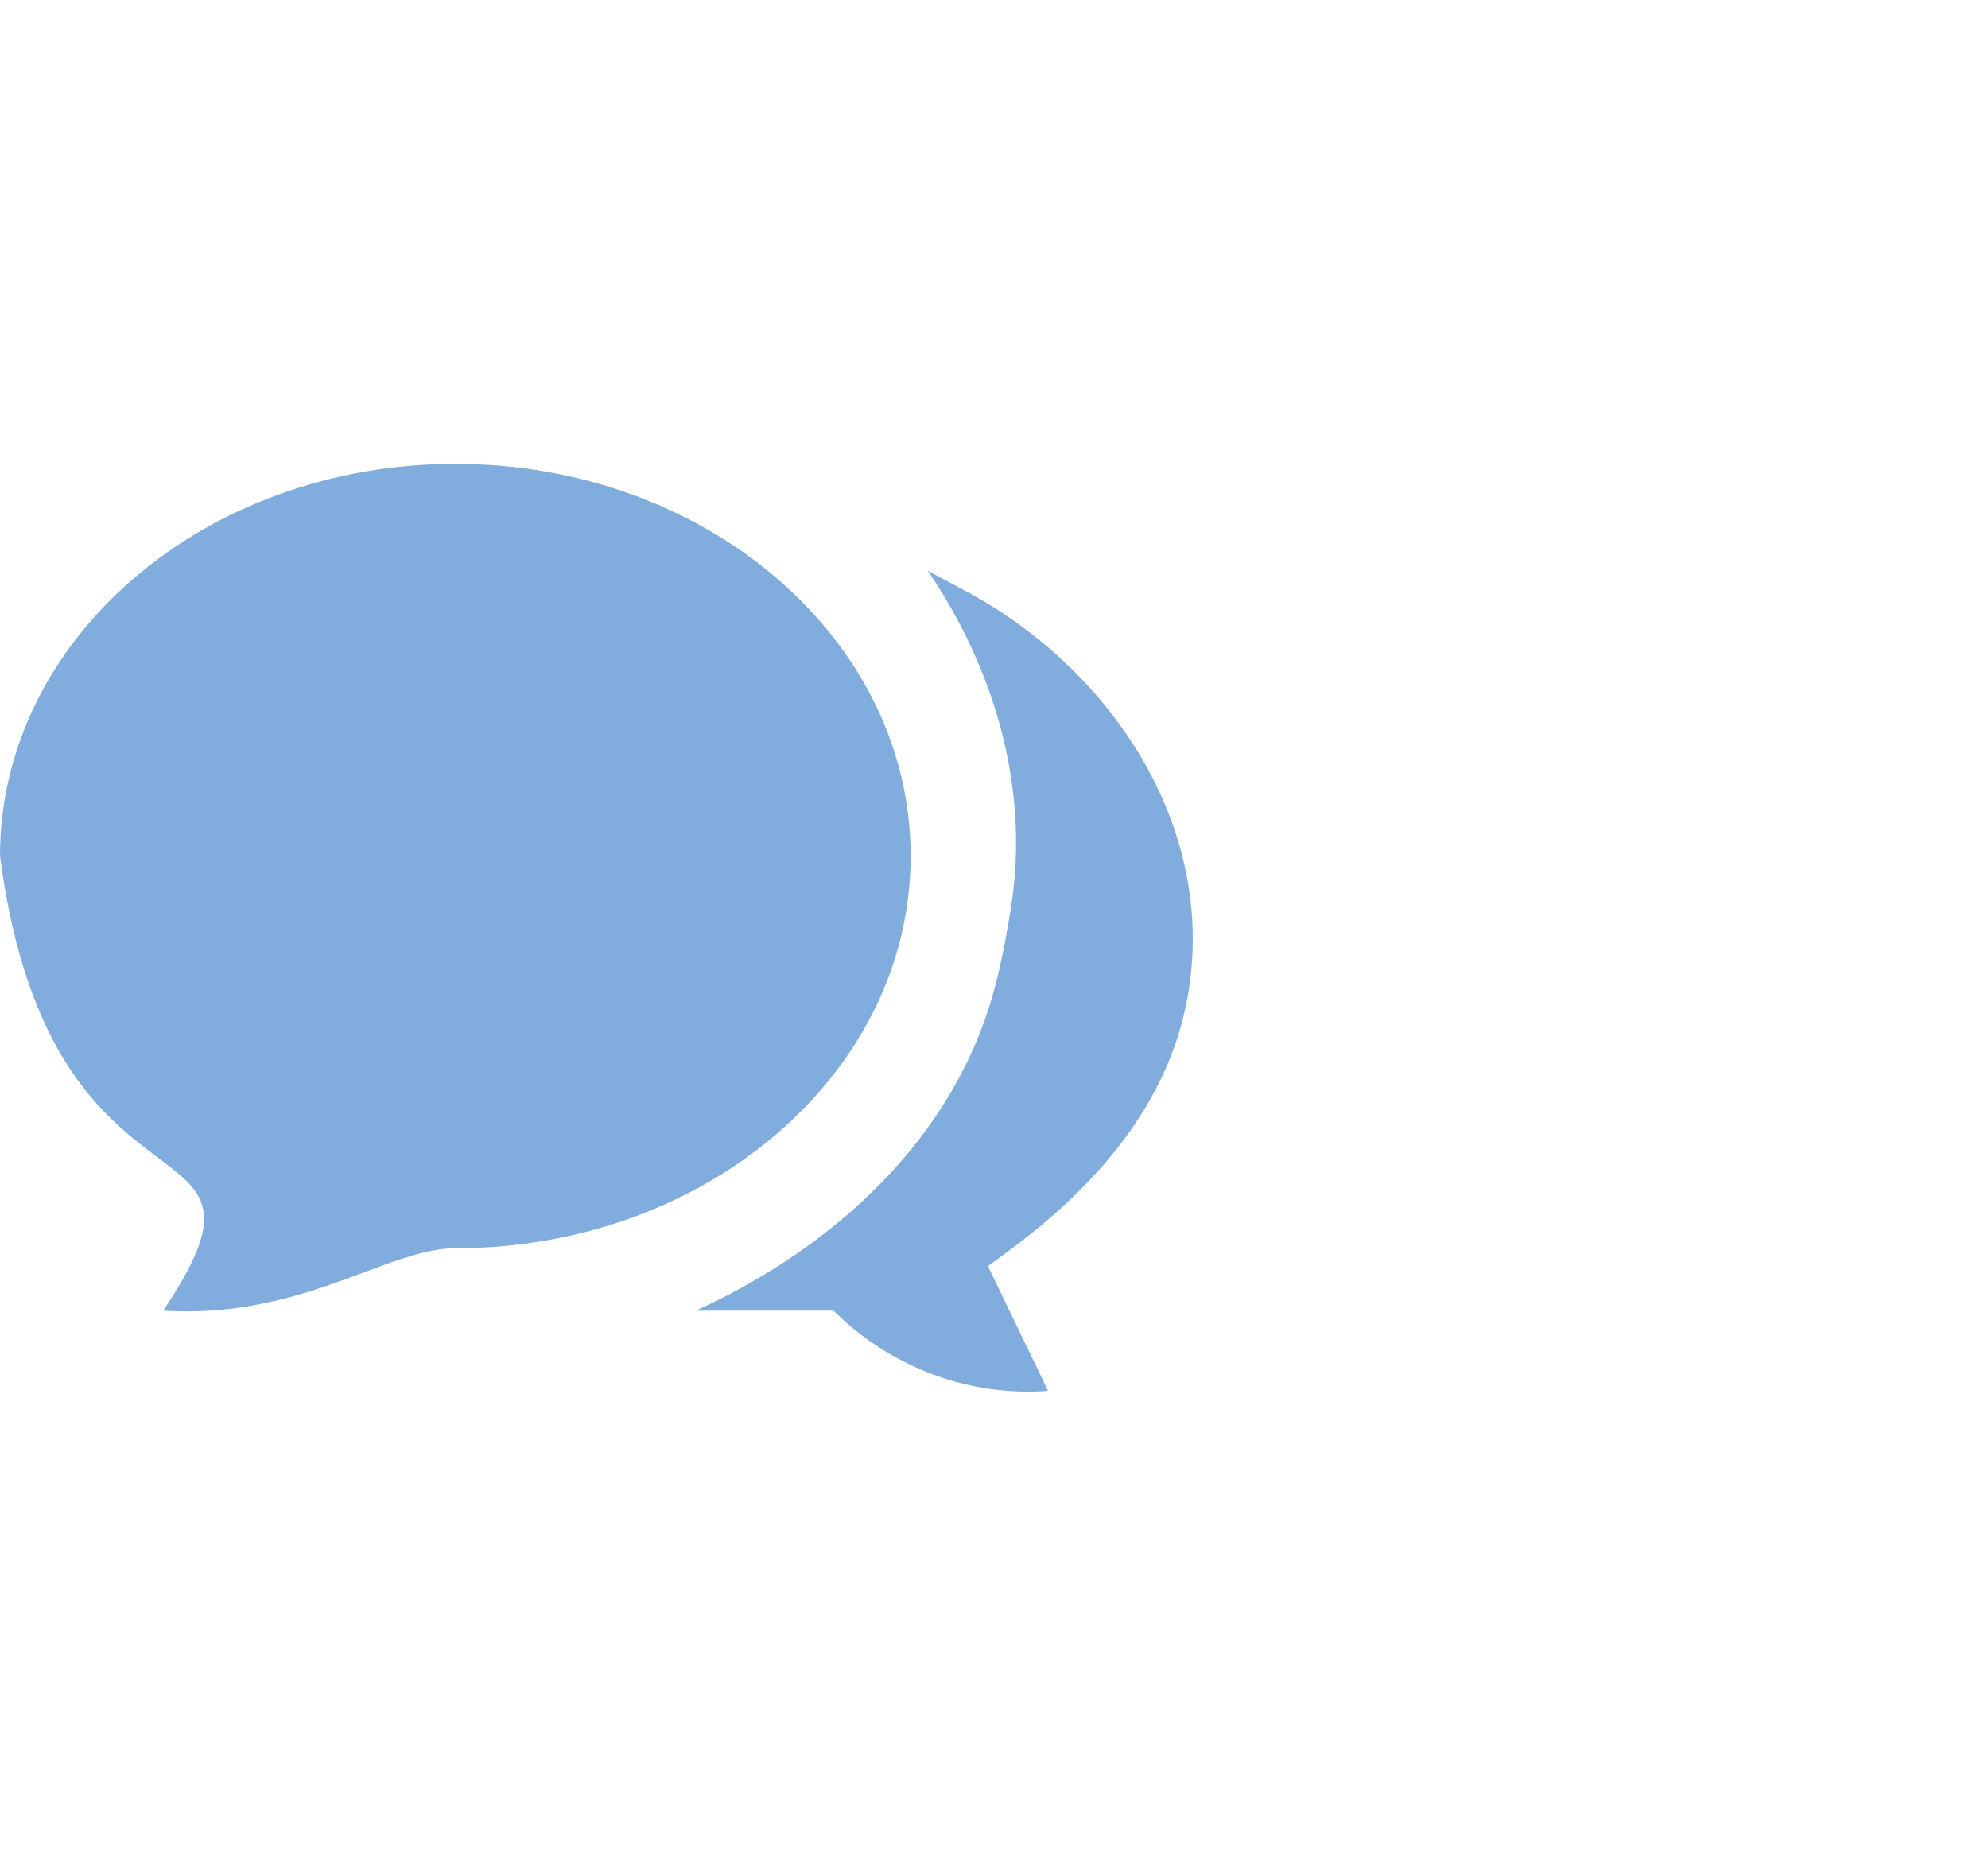
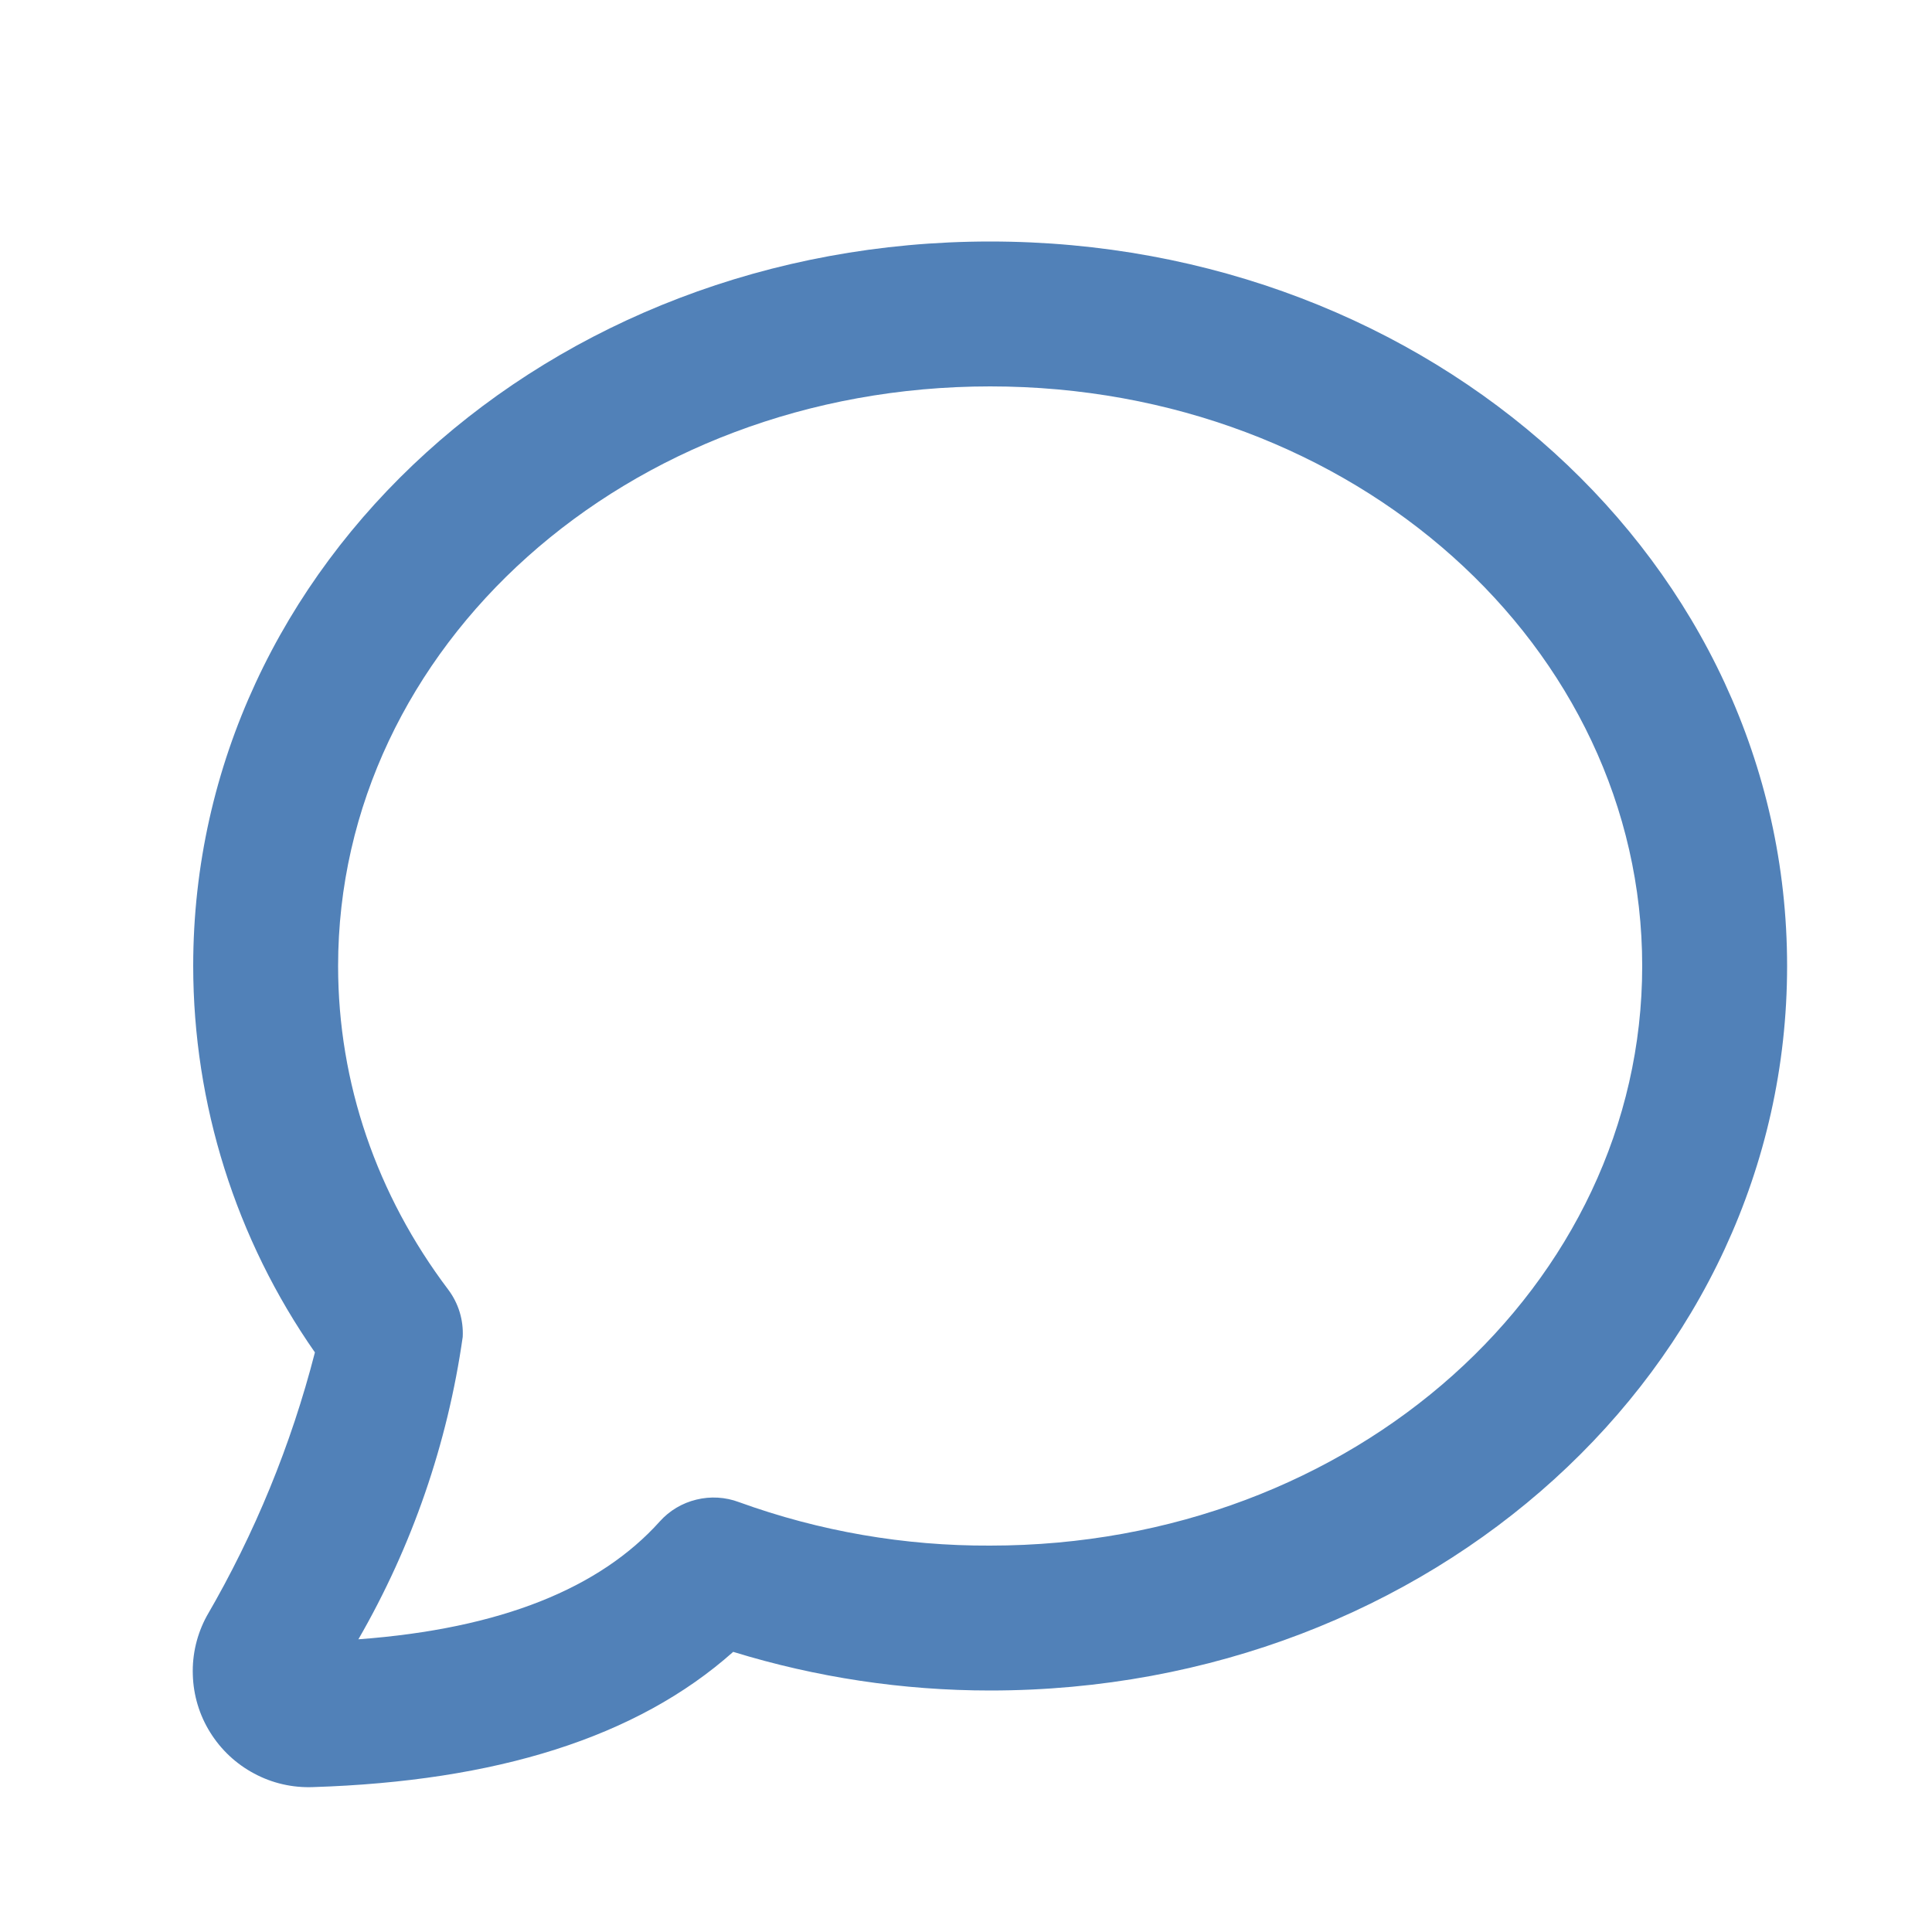
- <svg xmlns="http://www.w3.org/2000/svg" width="30" height="28" viewBox="0 0 30 28" fill="none">
-   <path d="M6.871 18.837C10.666 18.837 13.742 16.187 13.742 12.918C13.742 9.65 10.666 7 6.871 7C3.076 7 0 9.65 0 12.918C0.402 15.978 1.601 16.881 2.379 17.466C3.106 18.014 3.465 18.284 2.463 19.778C3.722 19.86 4.699 19.496 5.502 19.197C6.022 19.003 6.469 18.837 6.871 18.837Z" fill="#80ADDD" />
-   <path d="M14.001 8.614L14.57 8.918C16.841 10.132 18.443 12.618 17.89 15.205C17.558 16.762 16.455 17.973 15.199 18.893L14.909 19.106L15.816 20.989C14.657 21.075 13.515 20.664 12.655 19.853L12.575 19.778H10.501C12.591 18.824 14.425 17.163 15.019 14.876C15.026 14.851 15.032 14.826 15.038 14.801C15.123 14.464 15.196 14.077 15.258 13.682C15.54 11.894 15.008 10.094 14.001 8.614Z" fill="#80ADDD" />
+ <svg xmlns="http://www.w3.org/2000/svg" width="20" height="20" viewBox="0 0 20 20" fill="none">
+   <path d="M6.83 15.75C6.93 15.638 7.063 15.559 7.209 15.524C7.355 15.488 7.509 15.497 7.65 15.55C8.483 15.852 9.363 16.004 10.25 16C14.02 16 17 13.3 17 10C17 6.7 14.02 4 10.25 4C6.48 4 3.5 6.7 3.5 10C3.5 11.21 3.9 12.37 4.64 13.35C4.746 13.491 4.799 13.664 4.79 13.84C4.633 14.943 4.267 16.005 3.71 16.97C5.19 16.86 6.21 16.44 6.83 15.75ZM3.24 18.5C3.028 18.508 2.818 18.46 2.632 18.36C2.445 18.261 2.288 18.114 2.176 17.934C2.064 17.755 2.002 17.549 1.996 17.337C1.989 17.125 2.039 16.916 2.14 16.73C2.637 15.876 3.014 14.957 3.26 14C2.441 12.827 2.001 11.431 2 10C2 5.83 5.68 2.5 10.25 2.5C14.82 2.5 18.5 5.83 18.5 10C18.5 14.17 14.82 17.5 10.25 17.5C9.348 17.5 8.451 17.365 7.59 17.1C6.59 17.99 5.13 18.44 3.24 18.5Z" fill="#5181B8" />
</svg>
